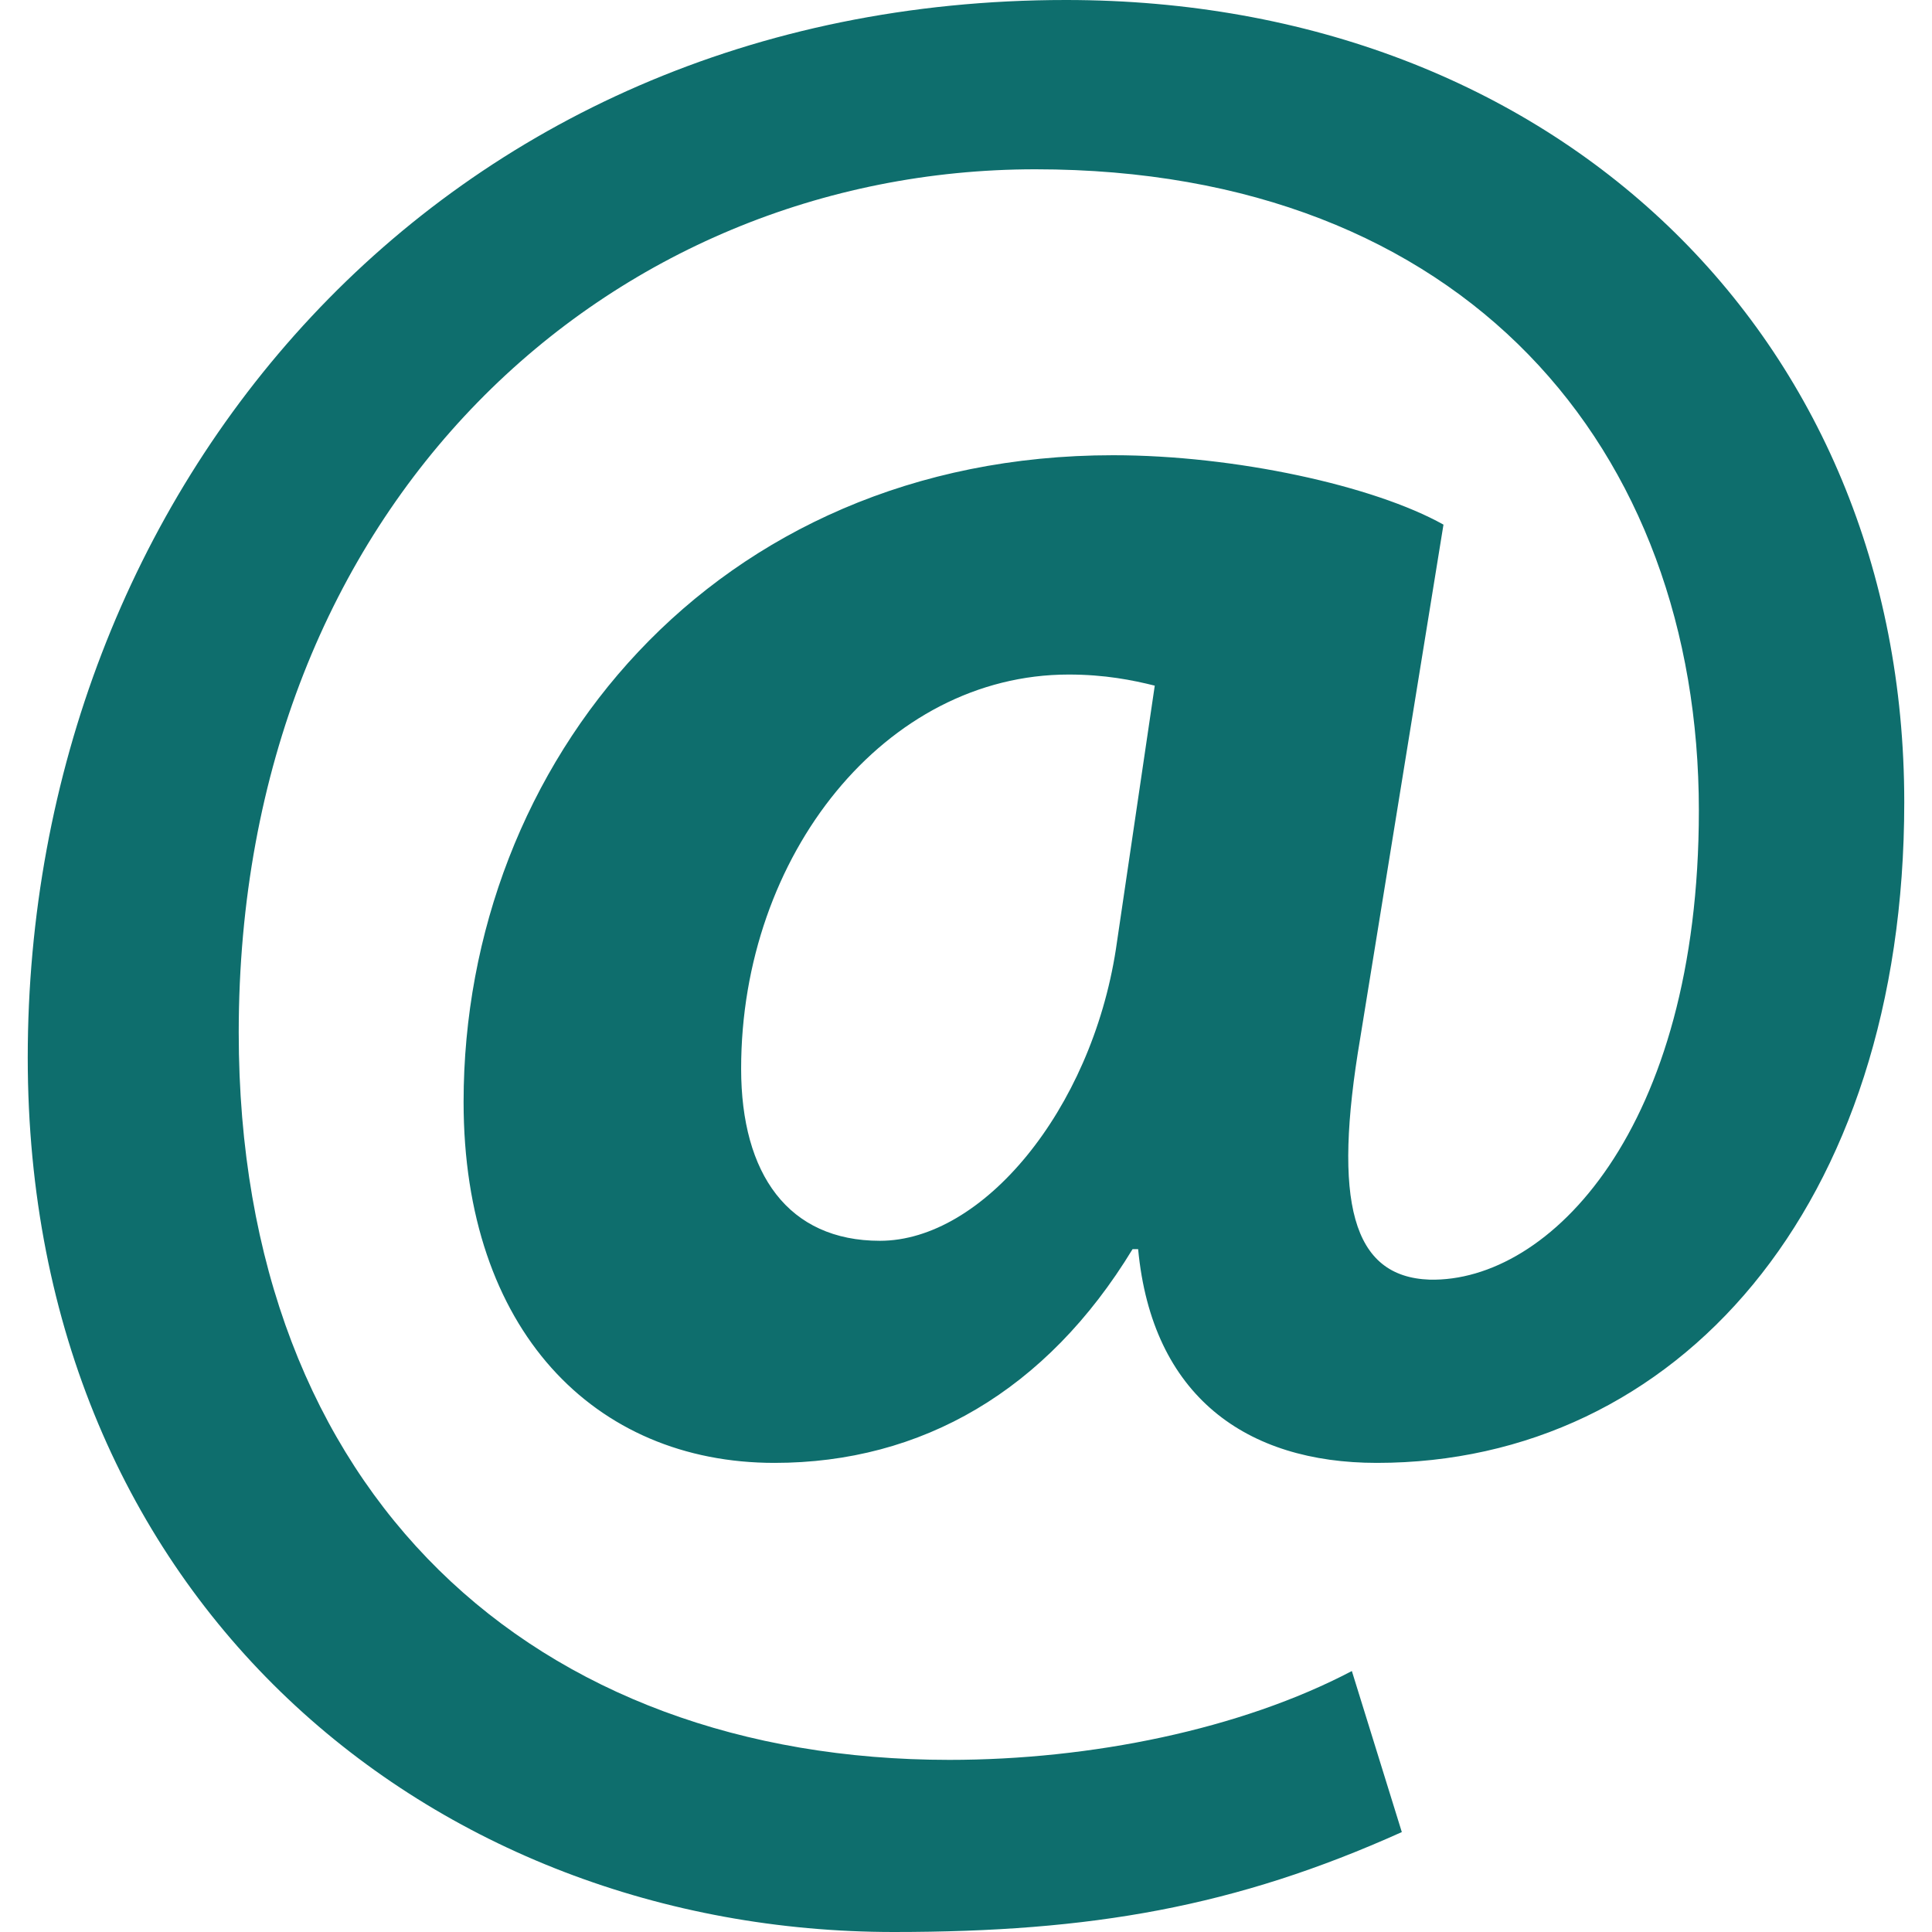
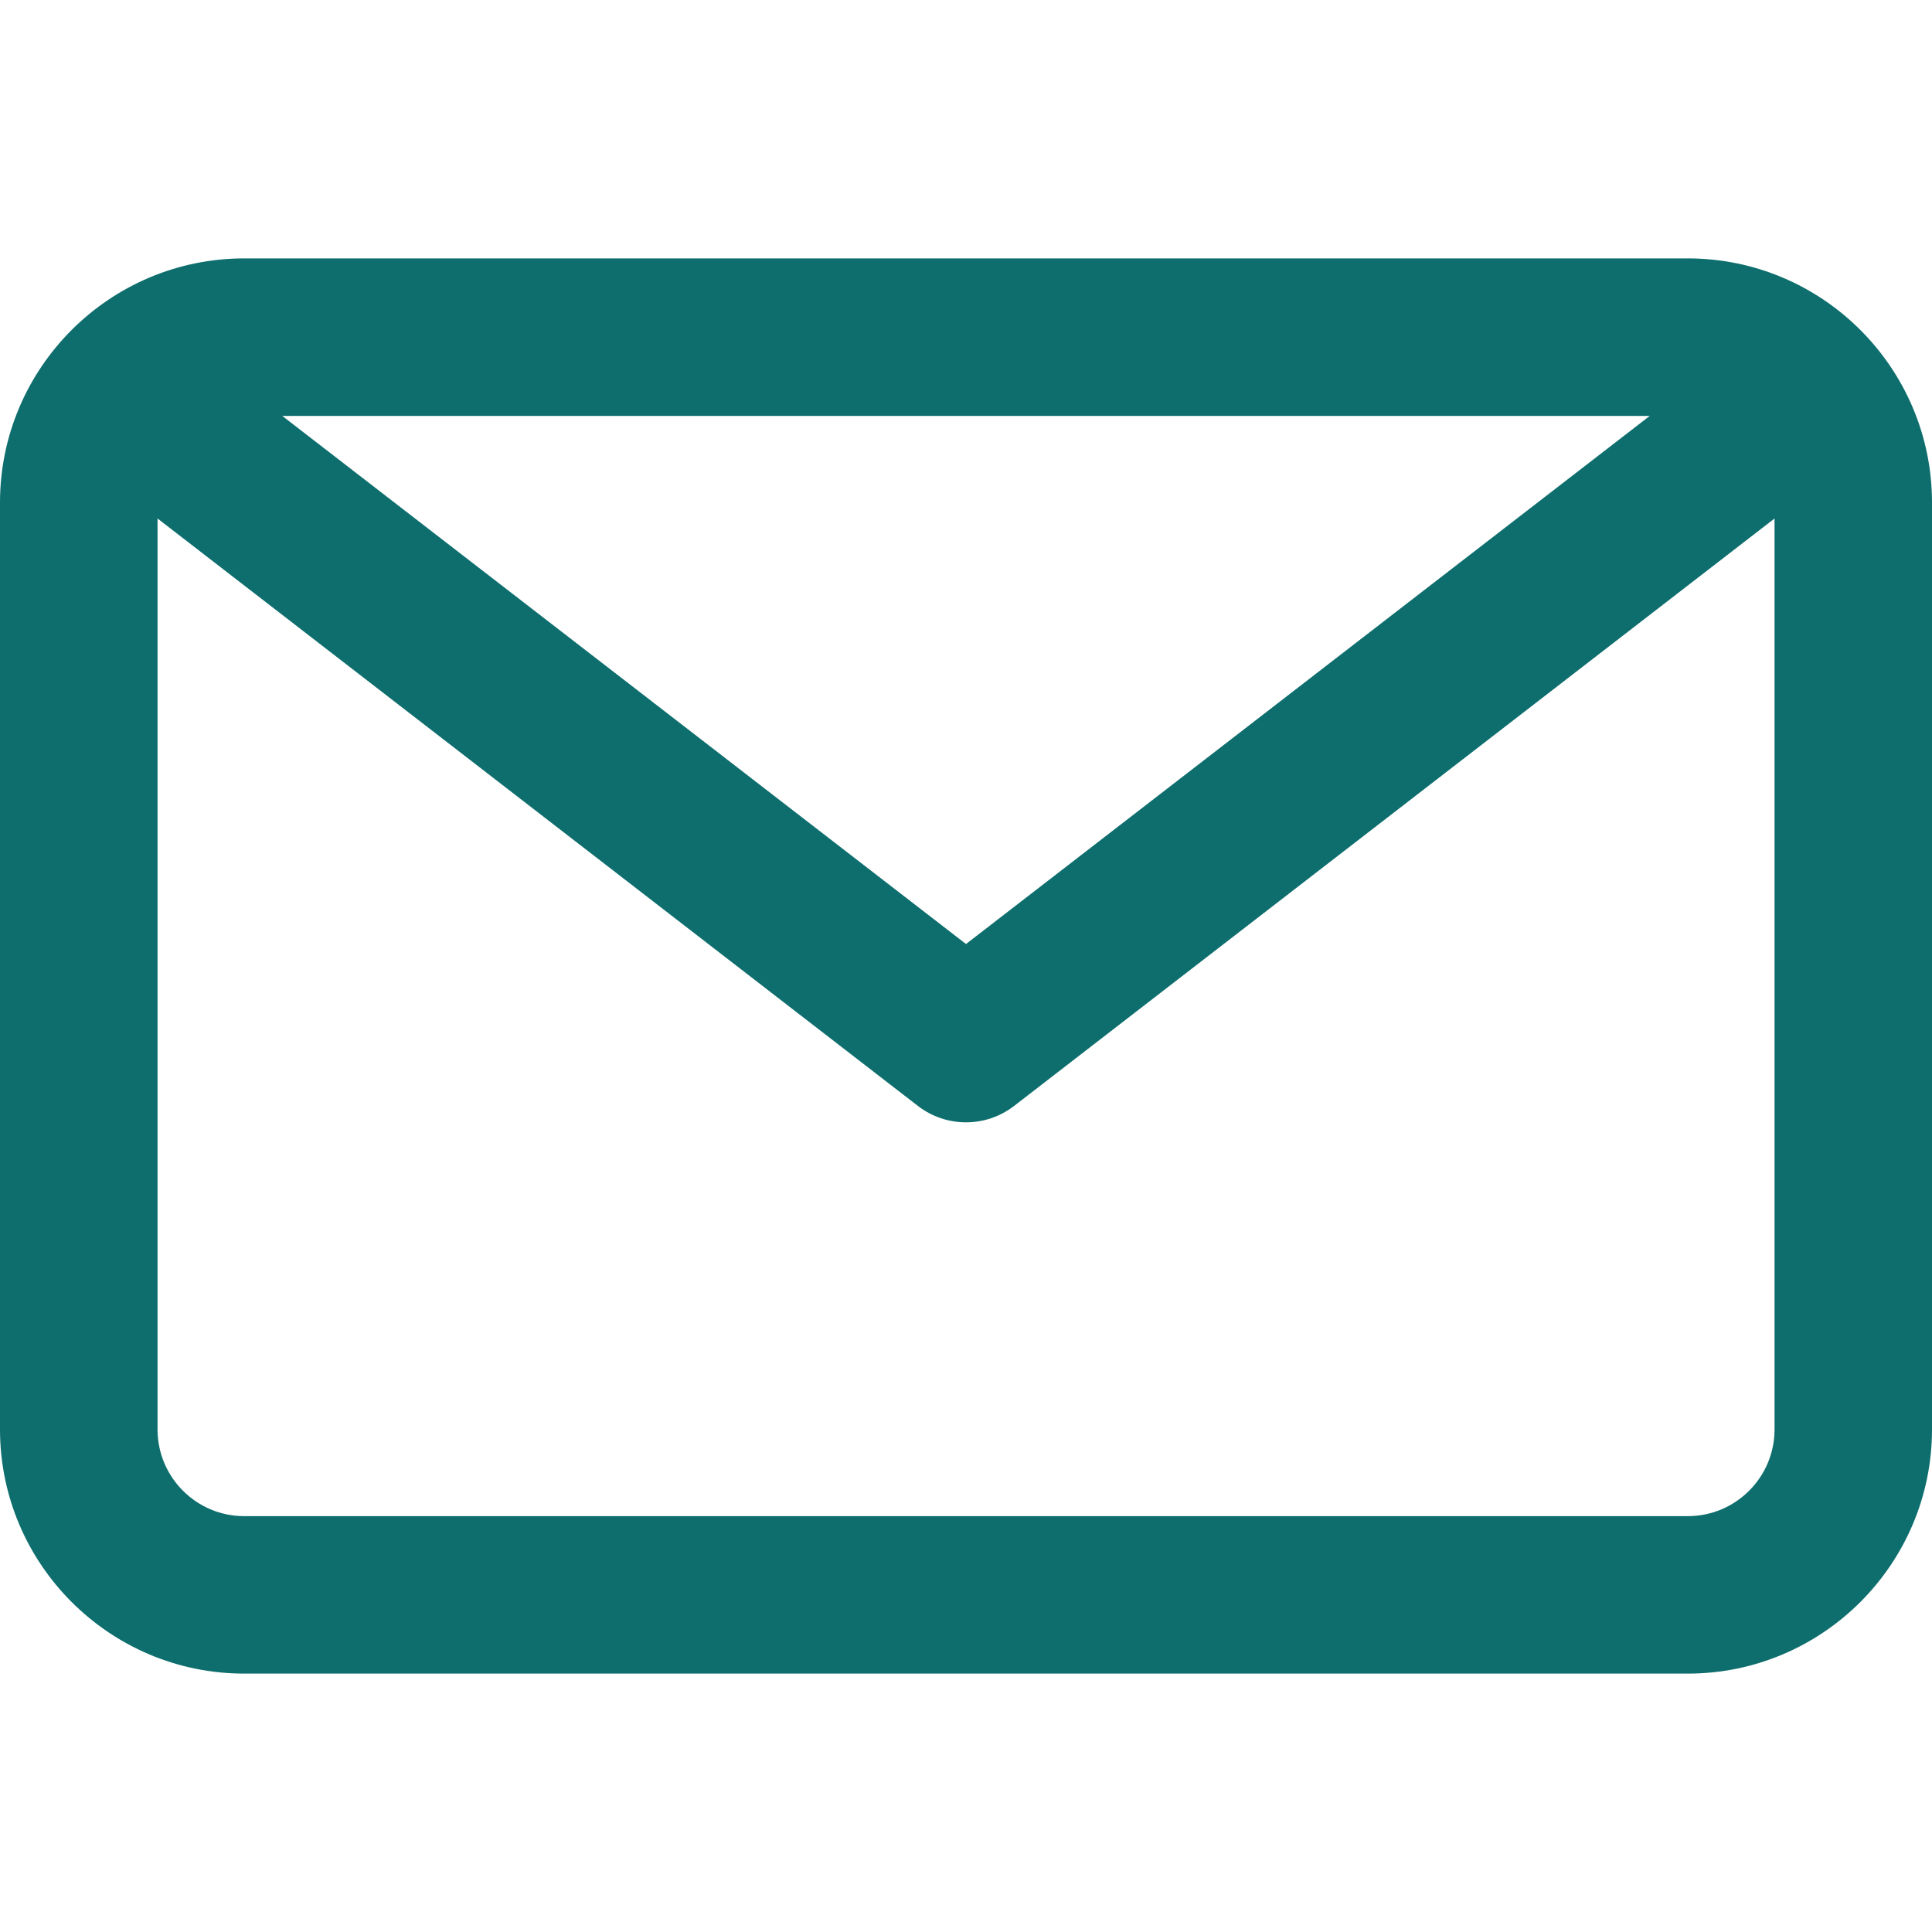
- <svg xmlns="http://www.w3.org/2000/svg" version="1.1" id="Capa_1" x="0px" y="0px" viewBox="0 0 512 512" style="enable-background:new 0 0 512 512;" xml:space="preserve">
-   <path d="M371.496,485.52C327.36,505.384,289.104,512,236.872,512C114.76,512,7.352,424.456,7.352,280.28  C7.352,130.208,116.224,0,282.488,0c129.472,0,222.16,89.016,222.16,212.6c0,107.4-60.32,175.08-139.768,175.08  c-34.576,0-59.584-17.656-63.264-56.648h-1.472c-22.8,37.52-55.904,56.648-94.896,56.648c-47.816,0-82.392-35.312-82.392-95.64  c0-89.744,66.208-171.4,172.136-171.4c32.368,0,69.144,8.096,87.544,18.392l-22.064,136.096  c-7.352,43.392-2.208,63.264,18.392,63.992c31.632,0.736,71.352-39.728,71.352-124.32c0-95.632-61.792-169.936-175.824-169.936  c-112.544,0-211.128,88.28-211.128,228.784c0,122.848,78.712,192.736,188.328,192.736c37.52,0,77.248-8.088,106.664-23.544  L371.496,485.52z M306.024,181.704c-5.888-1.472-13.248-2.944-22.808-2.944c-48.544,0-86.808,47.816-86.808,104.456  c0,27.952,12.512,45.608,36.784,45.608c27.216,0,55.912-34.576,62.528-77.24L306.024,181.704z" fill="#0E6E6D" />
-   <g>
- </g>
-   <g>
- </g>
-   <g>
- </g>
-   <g>
- </g>
-   <g>
- </g>
-   <g>
- </g>
-   <g>
- </g>
-   <g>
- </g>
-   <g>
- </g>
-   <g>
- </g>
-   <g>
- </g>
-   <g>
- </g>
-   <g>
- </g>
-   <g>
- </g>
-   <g>
- </g>
+ <svg xmlns="http://www.w3.org/2000/svg" width="24" height="24" viewBox="0 0 24 24" fill="none">
+   <path d="M20.967 3.21H3.033C1.361 3.21 0 4.571 0 6.243V17.757C0 19.429 1.361 20.79 3.033 20.79H20.967C22.639 20.79 24 19.429 24 17.757V6.243C24 4.571 22.639 3.21 20.967 3.21ZM20.493 5.167L12 11.727L3.507 5.167H20.493ZM20.967 18.834H3.033C2.44 18.834 1.957 18.351 1.957 17.757V6.441L11.402 13.738C11.578 13.874 11.789 13.942 12 13.942C12.211 13.942 12.422 13.874 12.598 13.738L22.044 6.441V17.757C22.044 18.351 21.561 18.834 20.967 18.834Z" fill="#0E6E6D" />
</svg>
